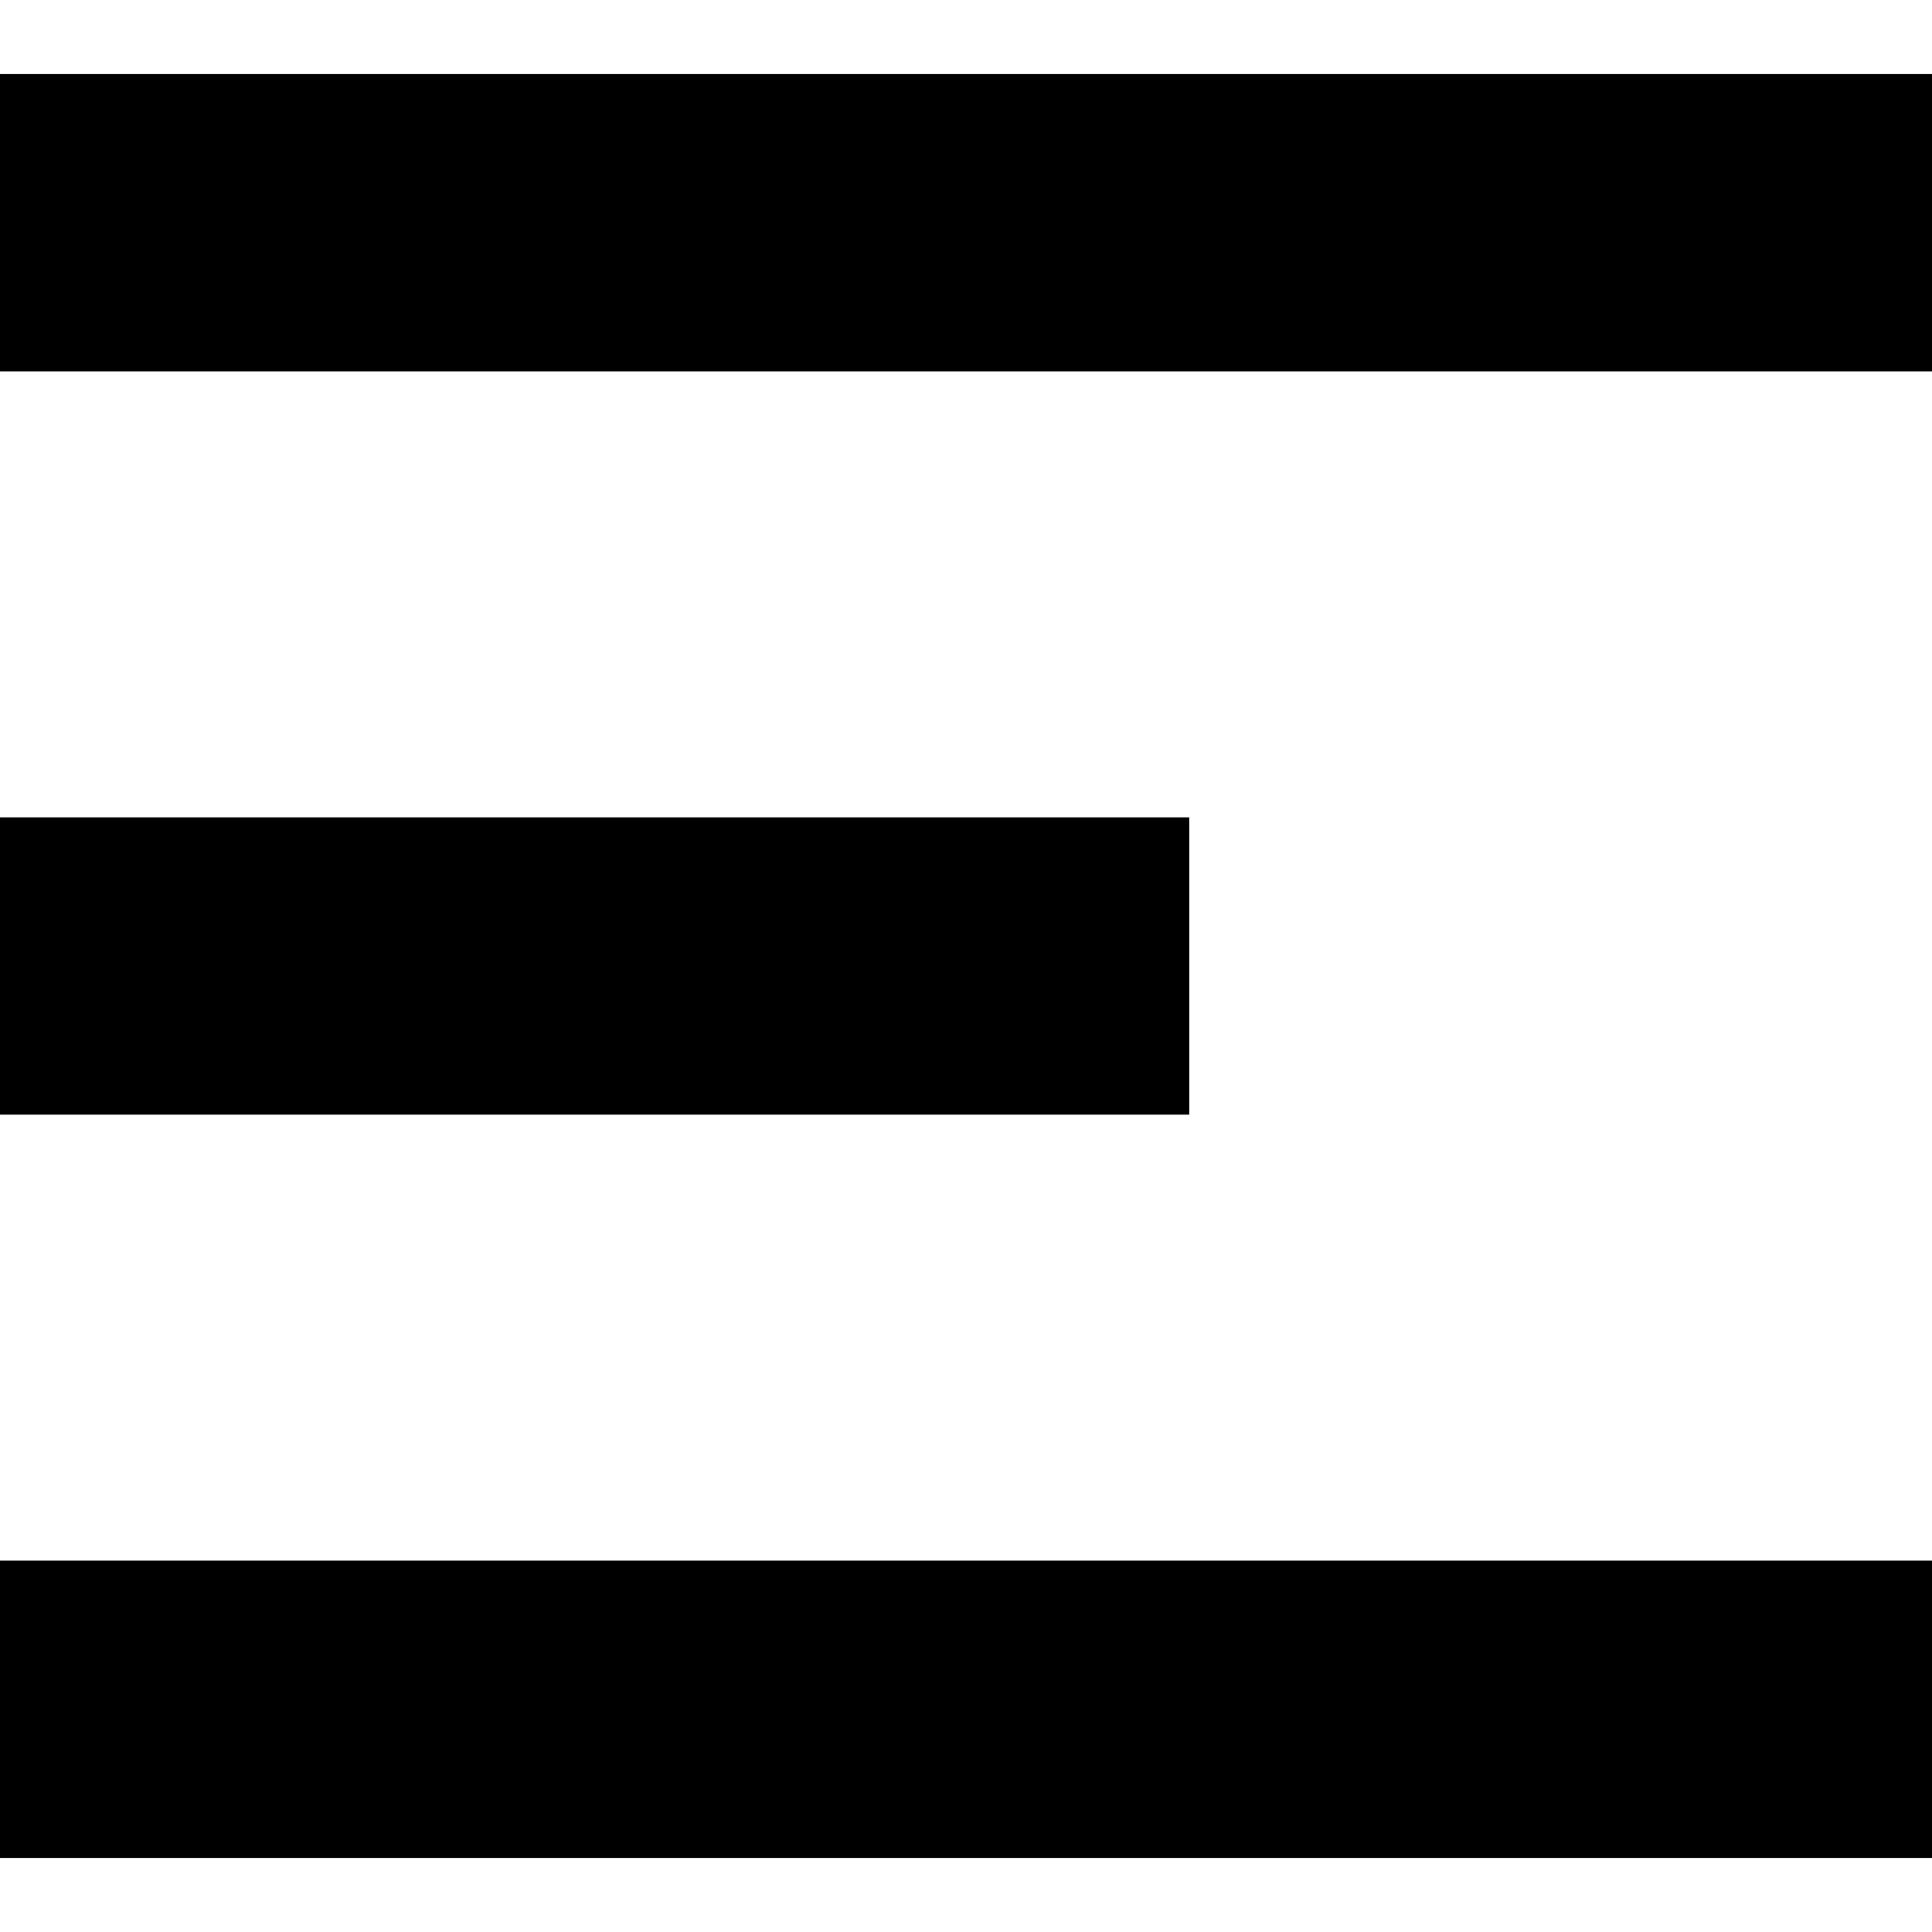
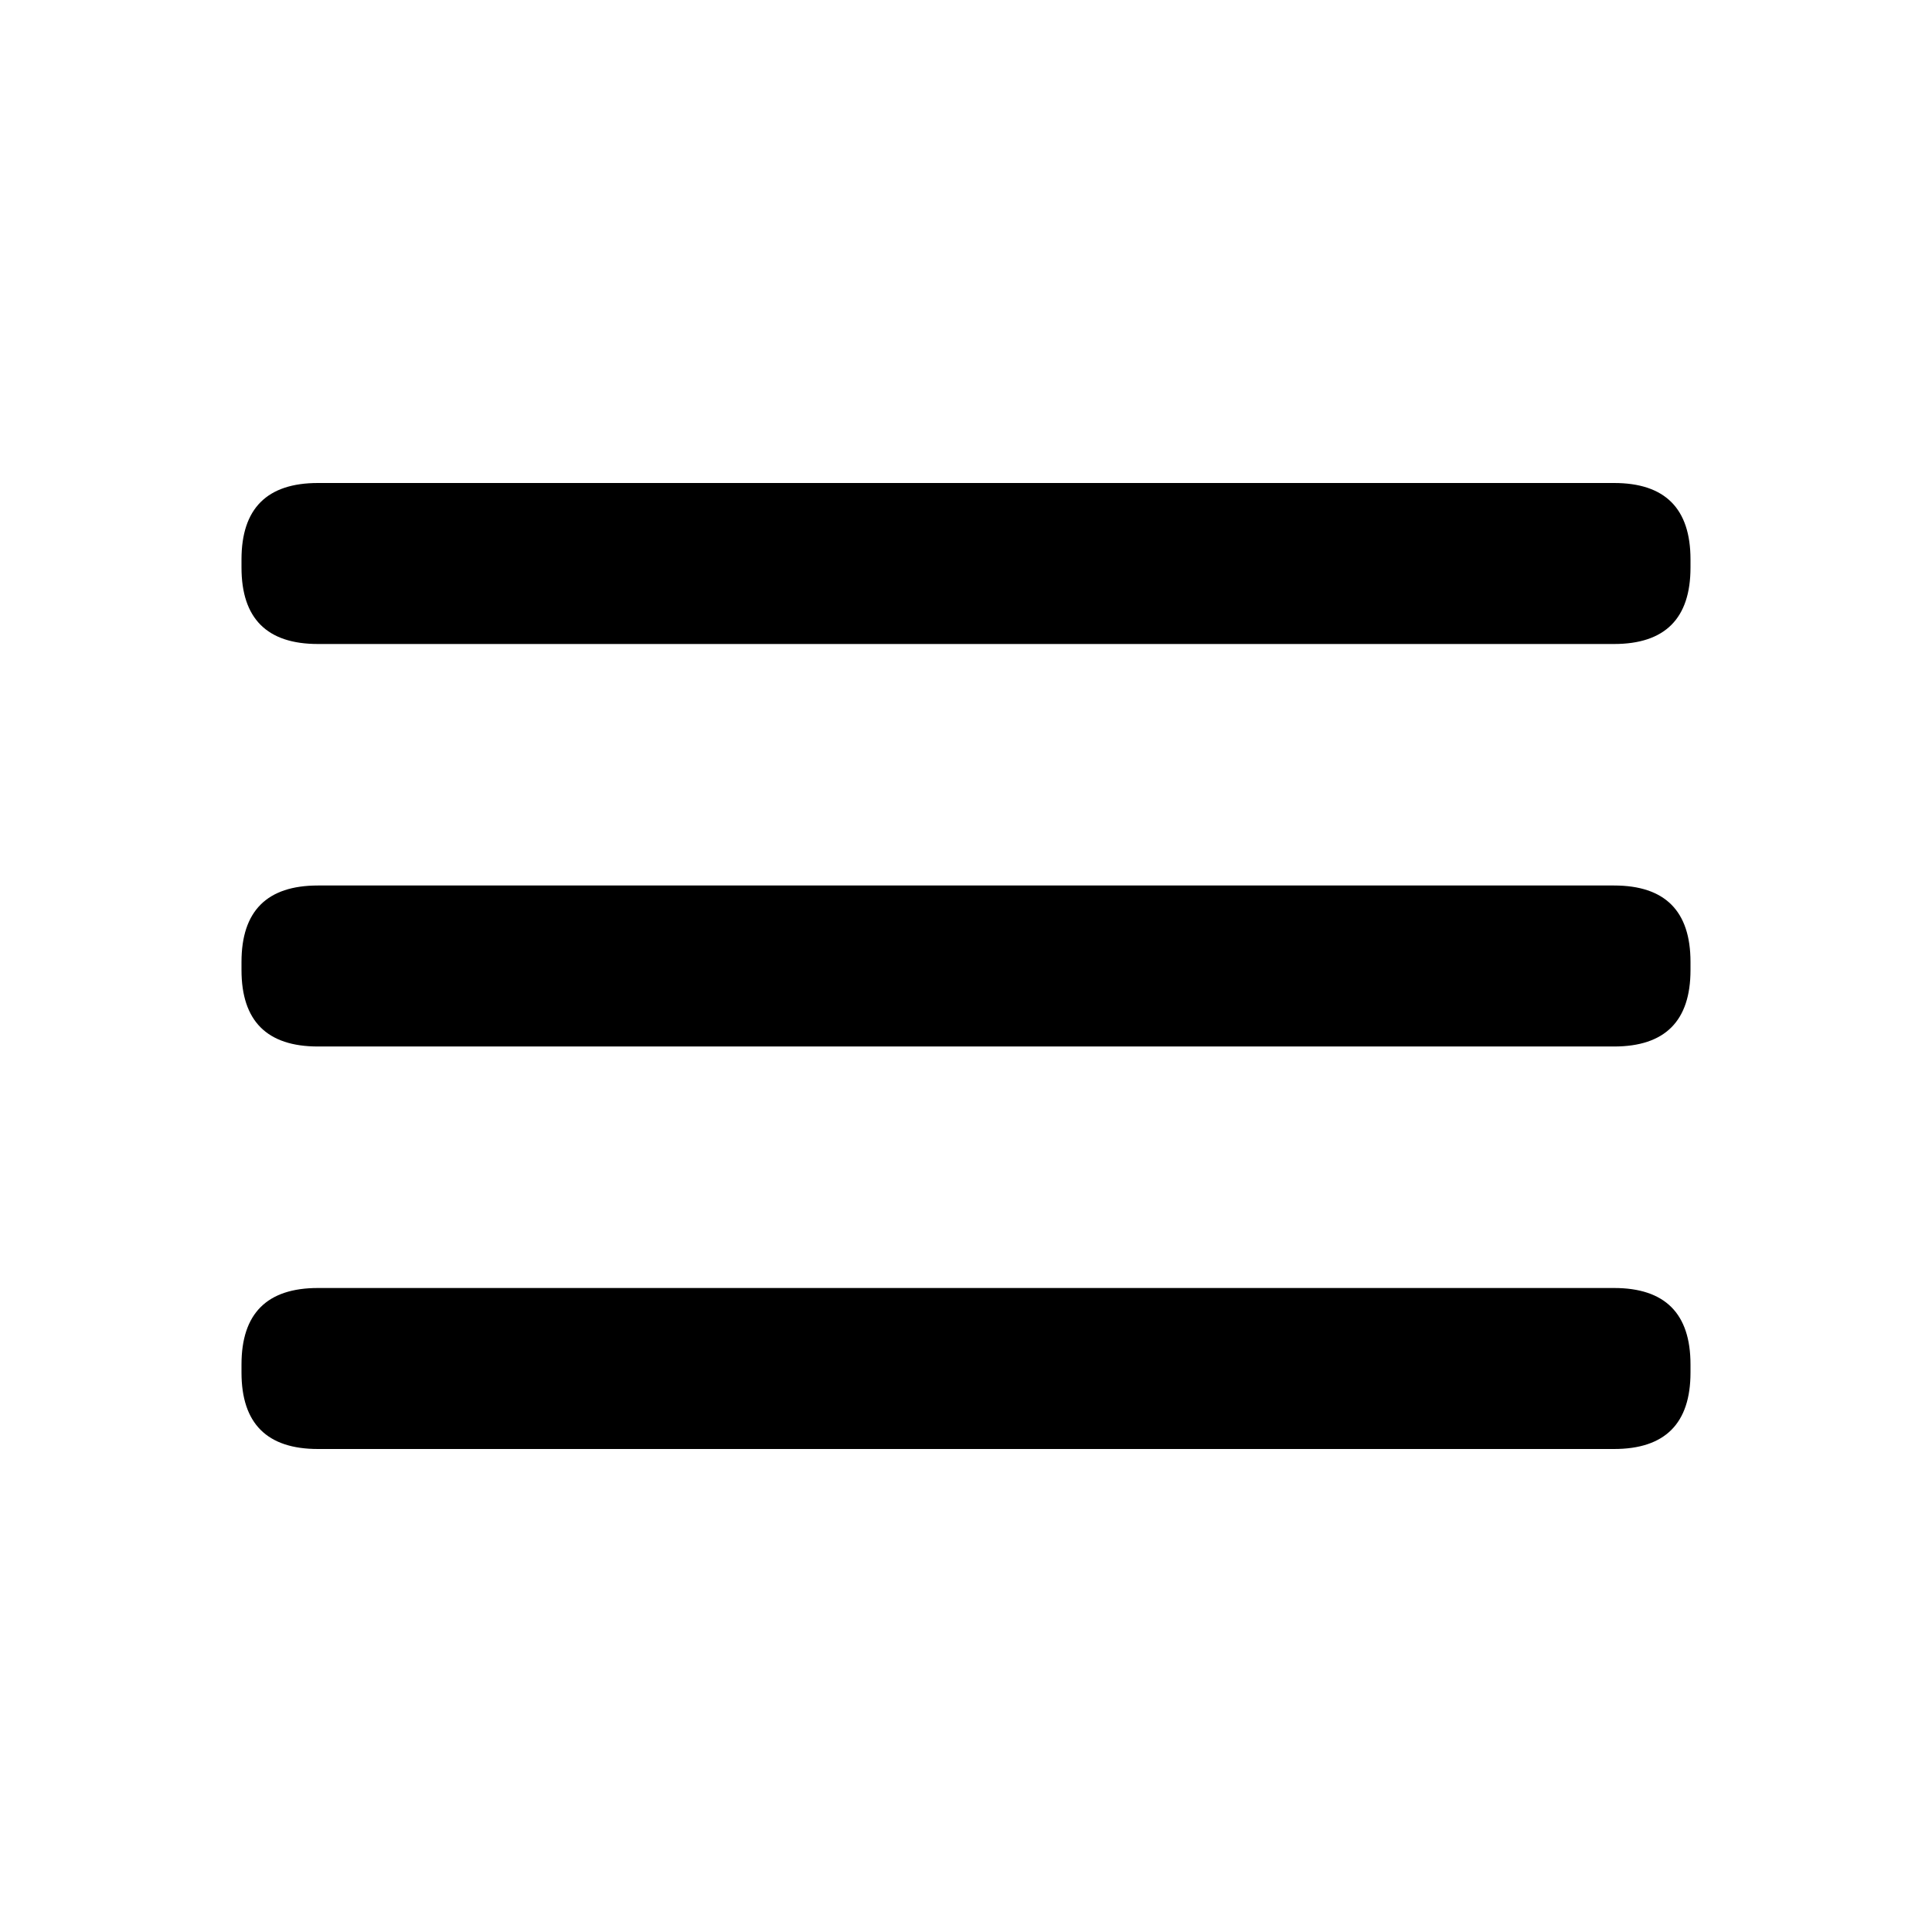
- <svg xmlns="http://www.w3.org/2000/svg" t="1643973851142" class="icon" viewBox="0 0 1109 1024" version="1.1" p-id="2918" width="200" height="200">
-   <path d="M0 0h1109.333v170.667H0V0z m0 426.667h682.667v170.666H0V426.667z m0 426.666h1109.333V1024H0V853.333z" p-id="2919" />
+ <svg xmlns="http://www.w3.org/2000/svg" t="1644061410902" class="icon" viewBox="0 0 1024 1024" version="1.1" p-id="10082" width="200" height="200">
+   <path d="M128 469.333m40.533 0l686.933 0q40.533 0 40.533 40.533l0 4.267q0 40.533-40.533 40.533l-686.933 0q-40.533 0-40.533-40.533l0-4.267q0-40.533 40.533-40.533Z" p-id="10083" />
+   <path d="M128 682.667m40.533 0l686.933 0q40.533 0 40.533 40.533l0 4.267q0 40.533-40.533 40.533l-686.933 0q-40.533 0-40.533-40.533l0-4.267q0-40.533 40.533-40.533Z" p-id="10084" />
+   <path d="M128 256m40.533 0l686.933 0q40.533 0 40.533 40.533l0 4.267q0 40.533-40.533 40.533l-686.933 0q-40.533 0-40.533-40.533l0-4.267q0-40.533 40.533-40.533Z" p-id="10085" />
</svg>
